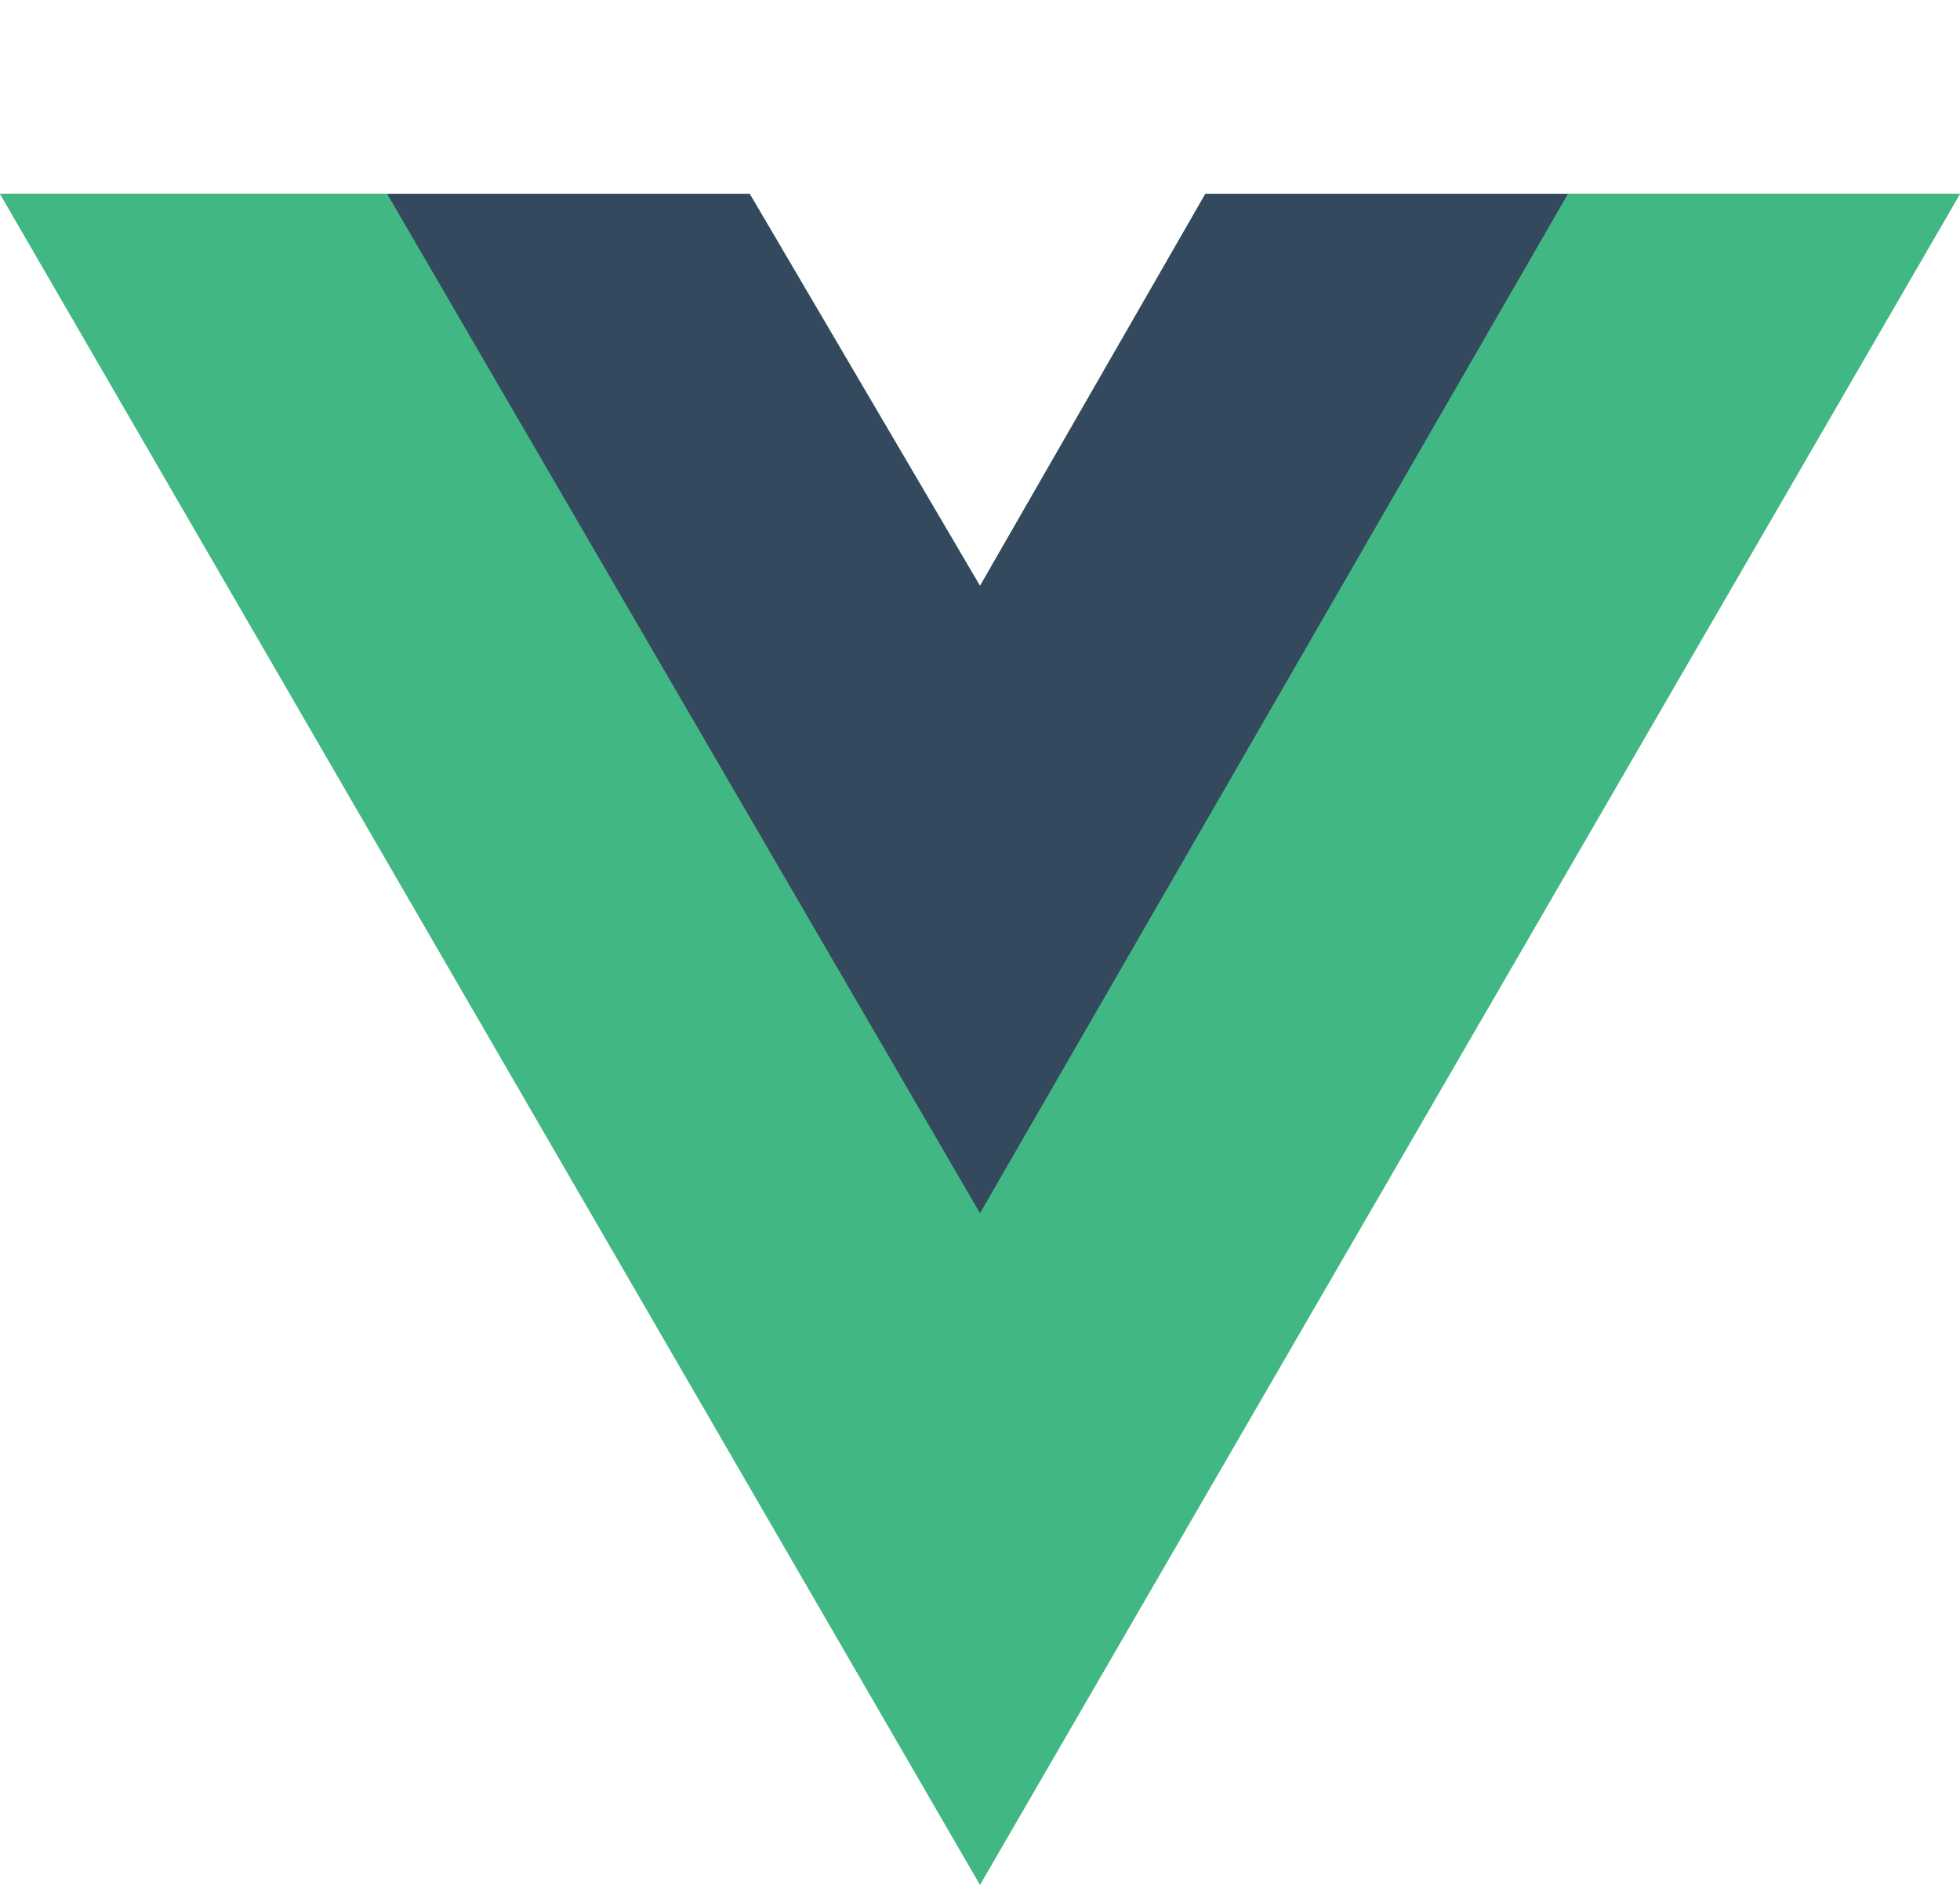
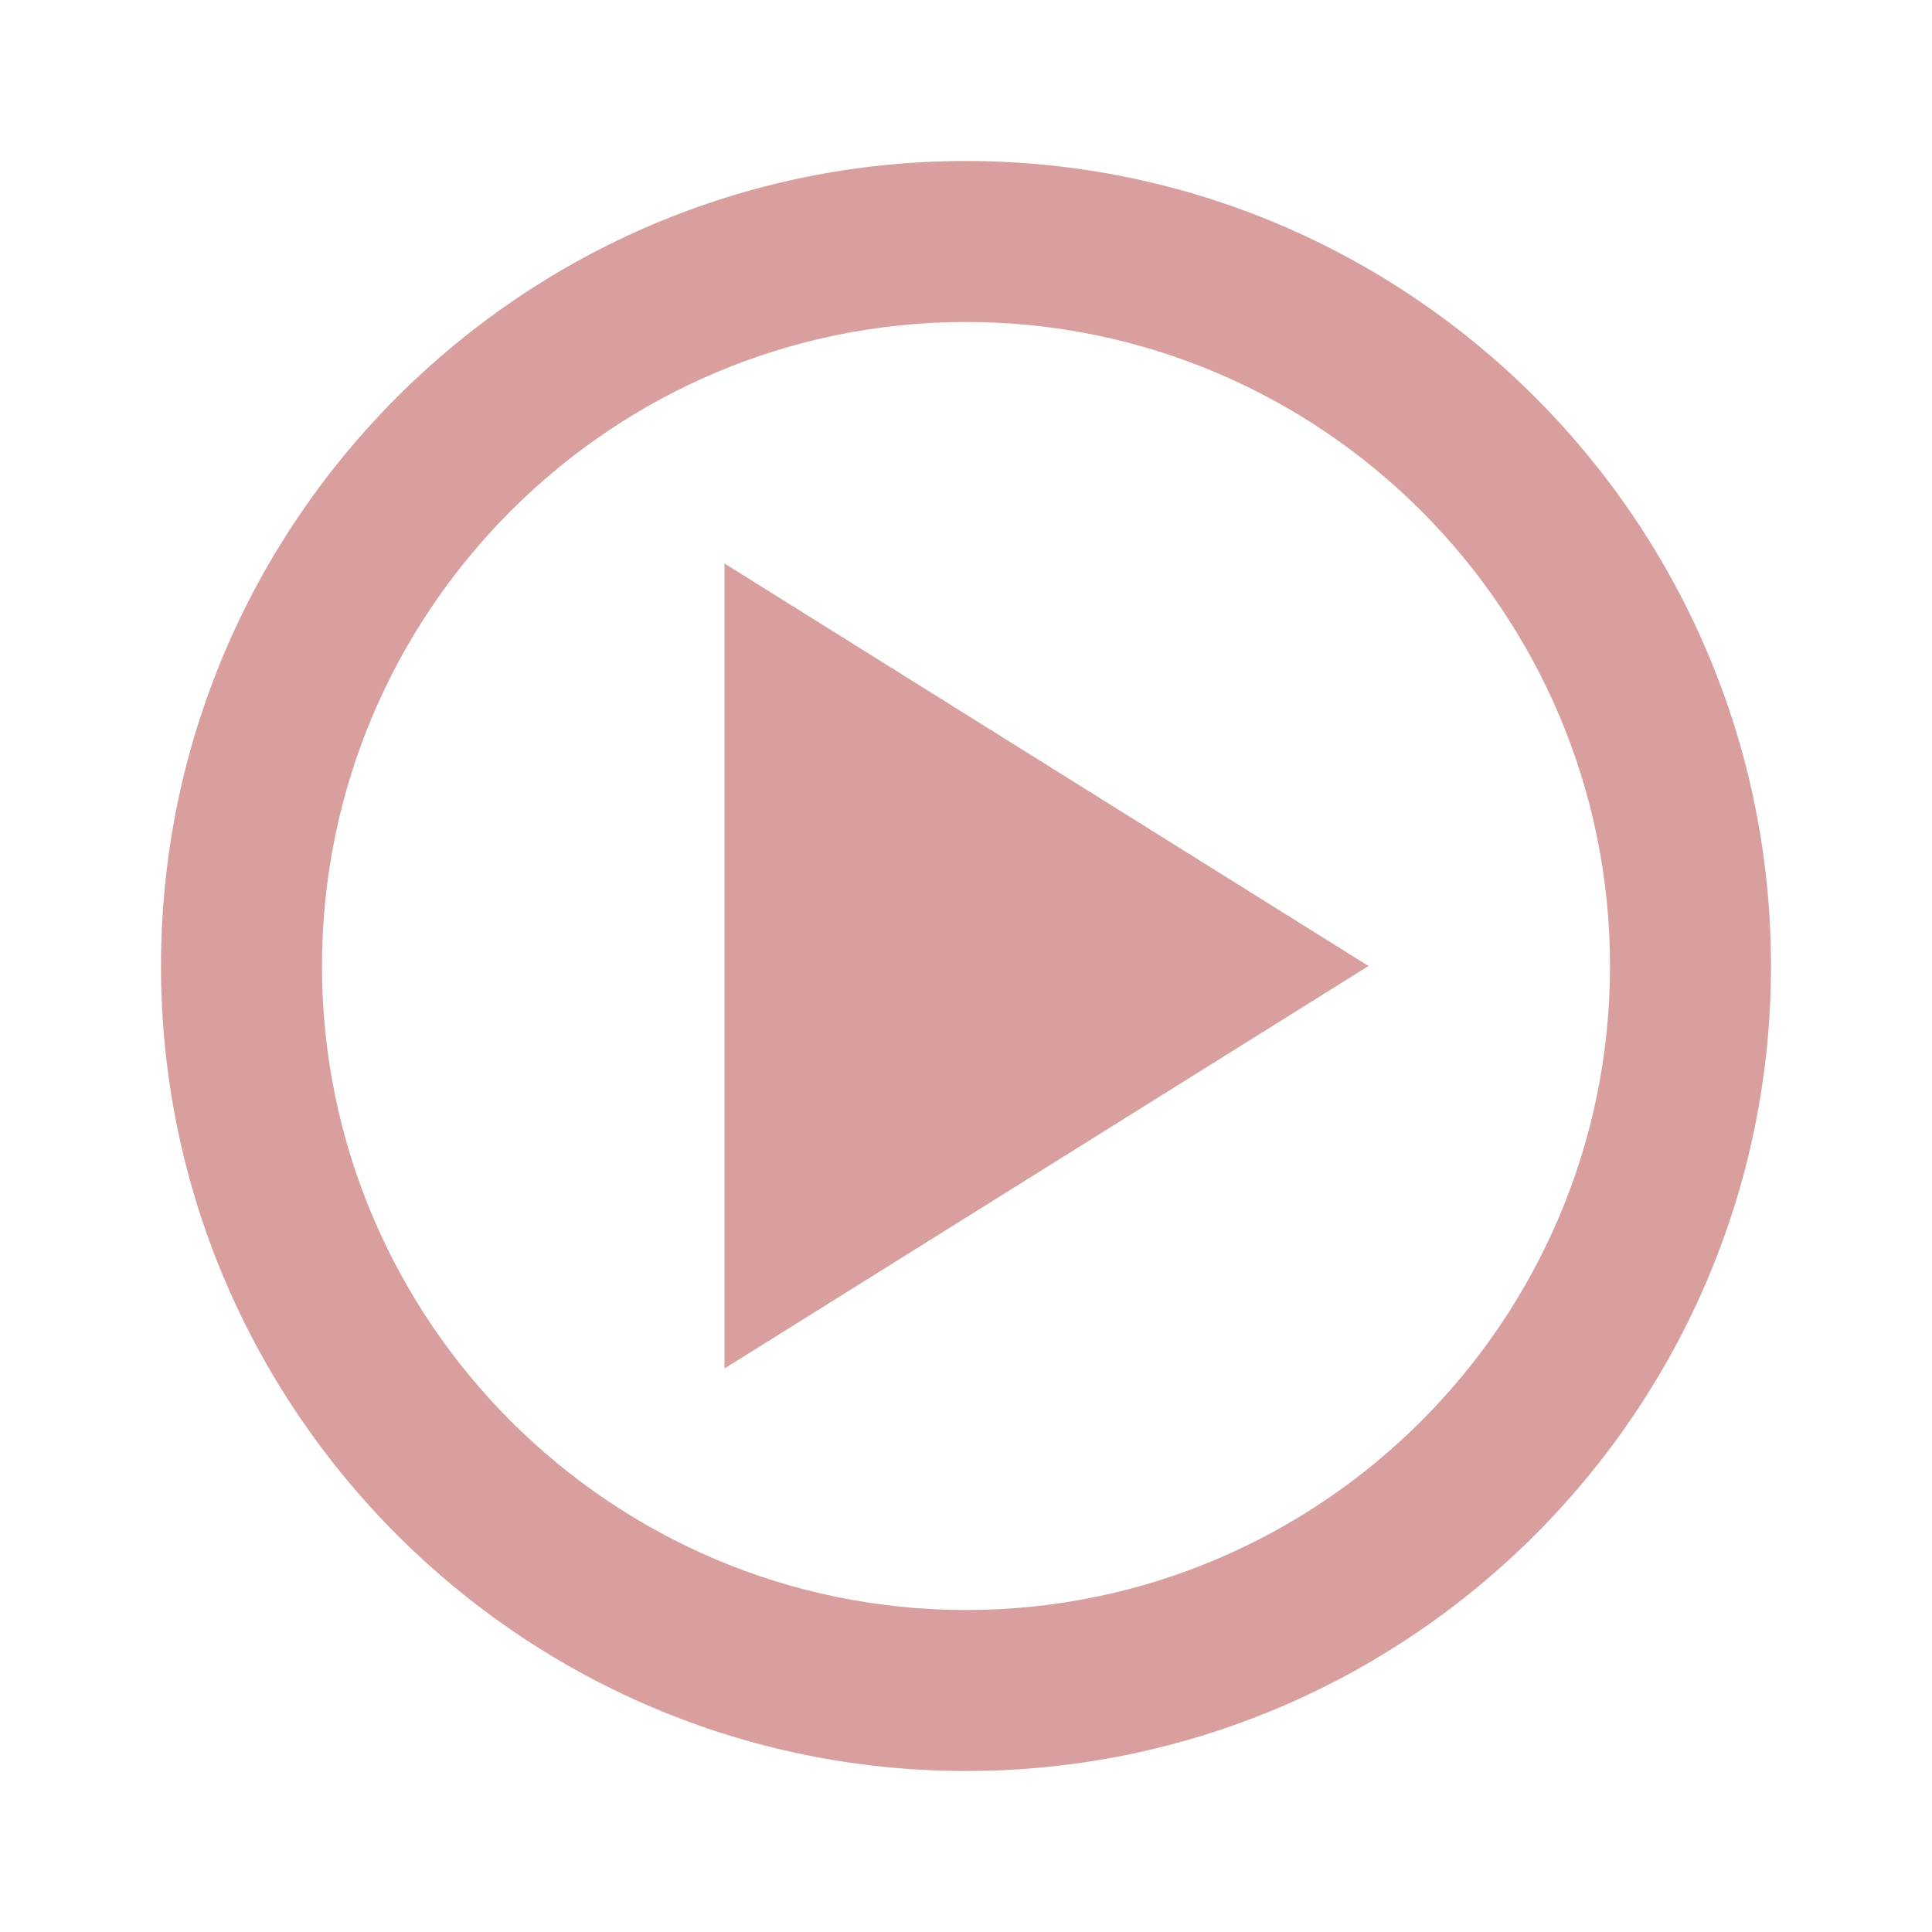
- <svg xmlns="http://www.w3.org/2000/svg" aria-hidden="true" role="img" class="iconify iconify--logos" width="37.07" height="36" preserveAspectRatio="xMidYMid meet" viewBox="0 0 256 198">
-   <path fill="#41B883" d="M204.8 0H256L128 220.8L0 0h97.92L128 51.2L157.44 0h47.36Z" />
-   <path fill="#41B883" d="m0 0l128 220.8L256 0h-51.2L128 132.48L50.56 0H0Z" />
-   <path fill="#35495E" d="M50.56 0L128 133.12L204.8 0h-47.36L128 51.2L97.92 0H50.56Z" />
+ <svg xmlns="http://www.w3.org/2000/svg" width="36" height="36" viewBox="0 0 24 24" style="fill: rgba(217, 159, 159, 1);transform: ;msFilter:;">
+   <path d="M12 2C6.486 2 2 6.486 2 12s4.486 10 10 10 10-4.486 10-10S17.514 2 12 2zm0 18c-4.411 0-8-3.589-8-8s3.589-8 8-8 8 3.589 8 8-3.589 8-8 8z" />
+   <path d="m9 17 8-5-8-5z" />
</svg>
